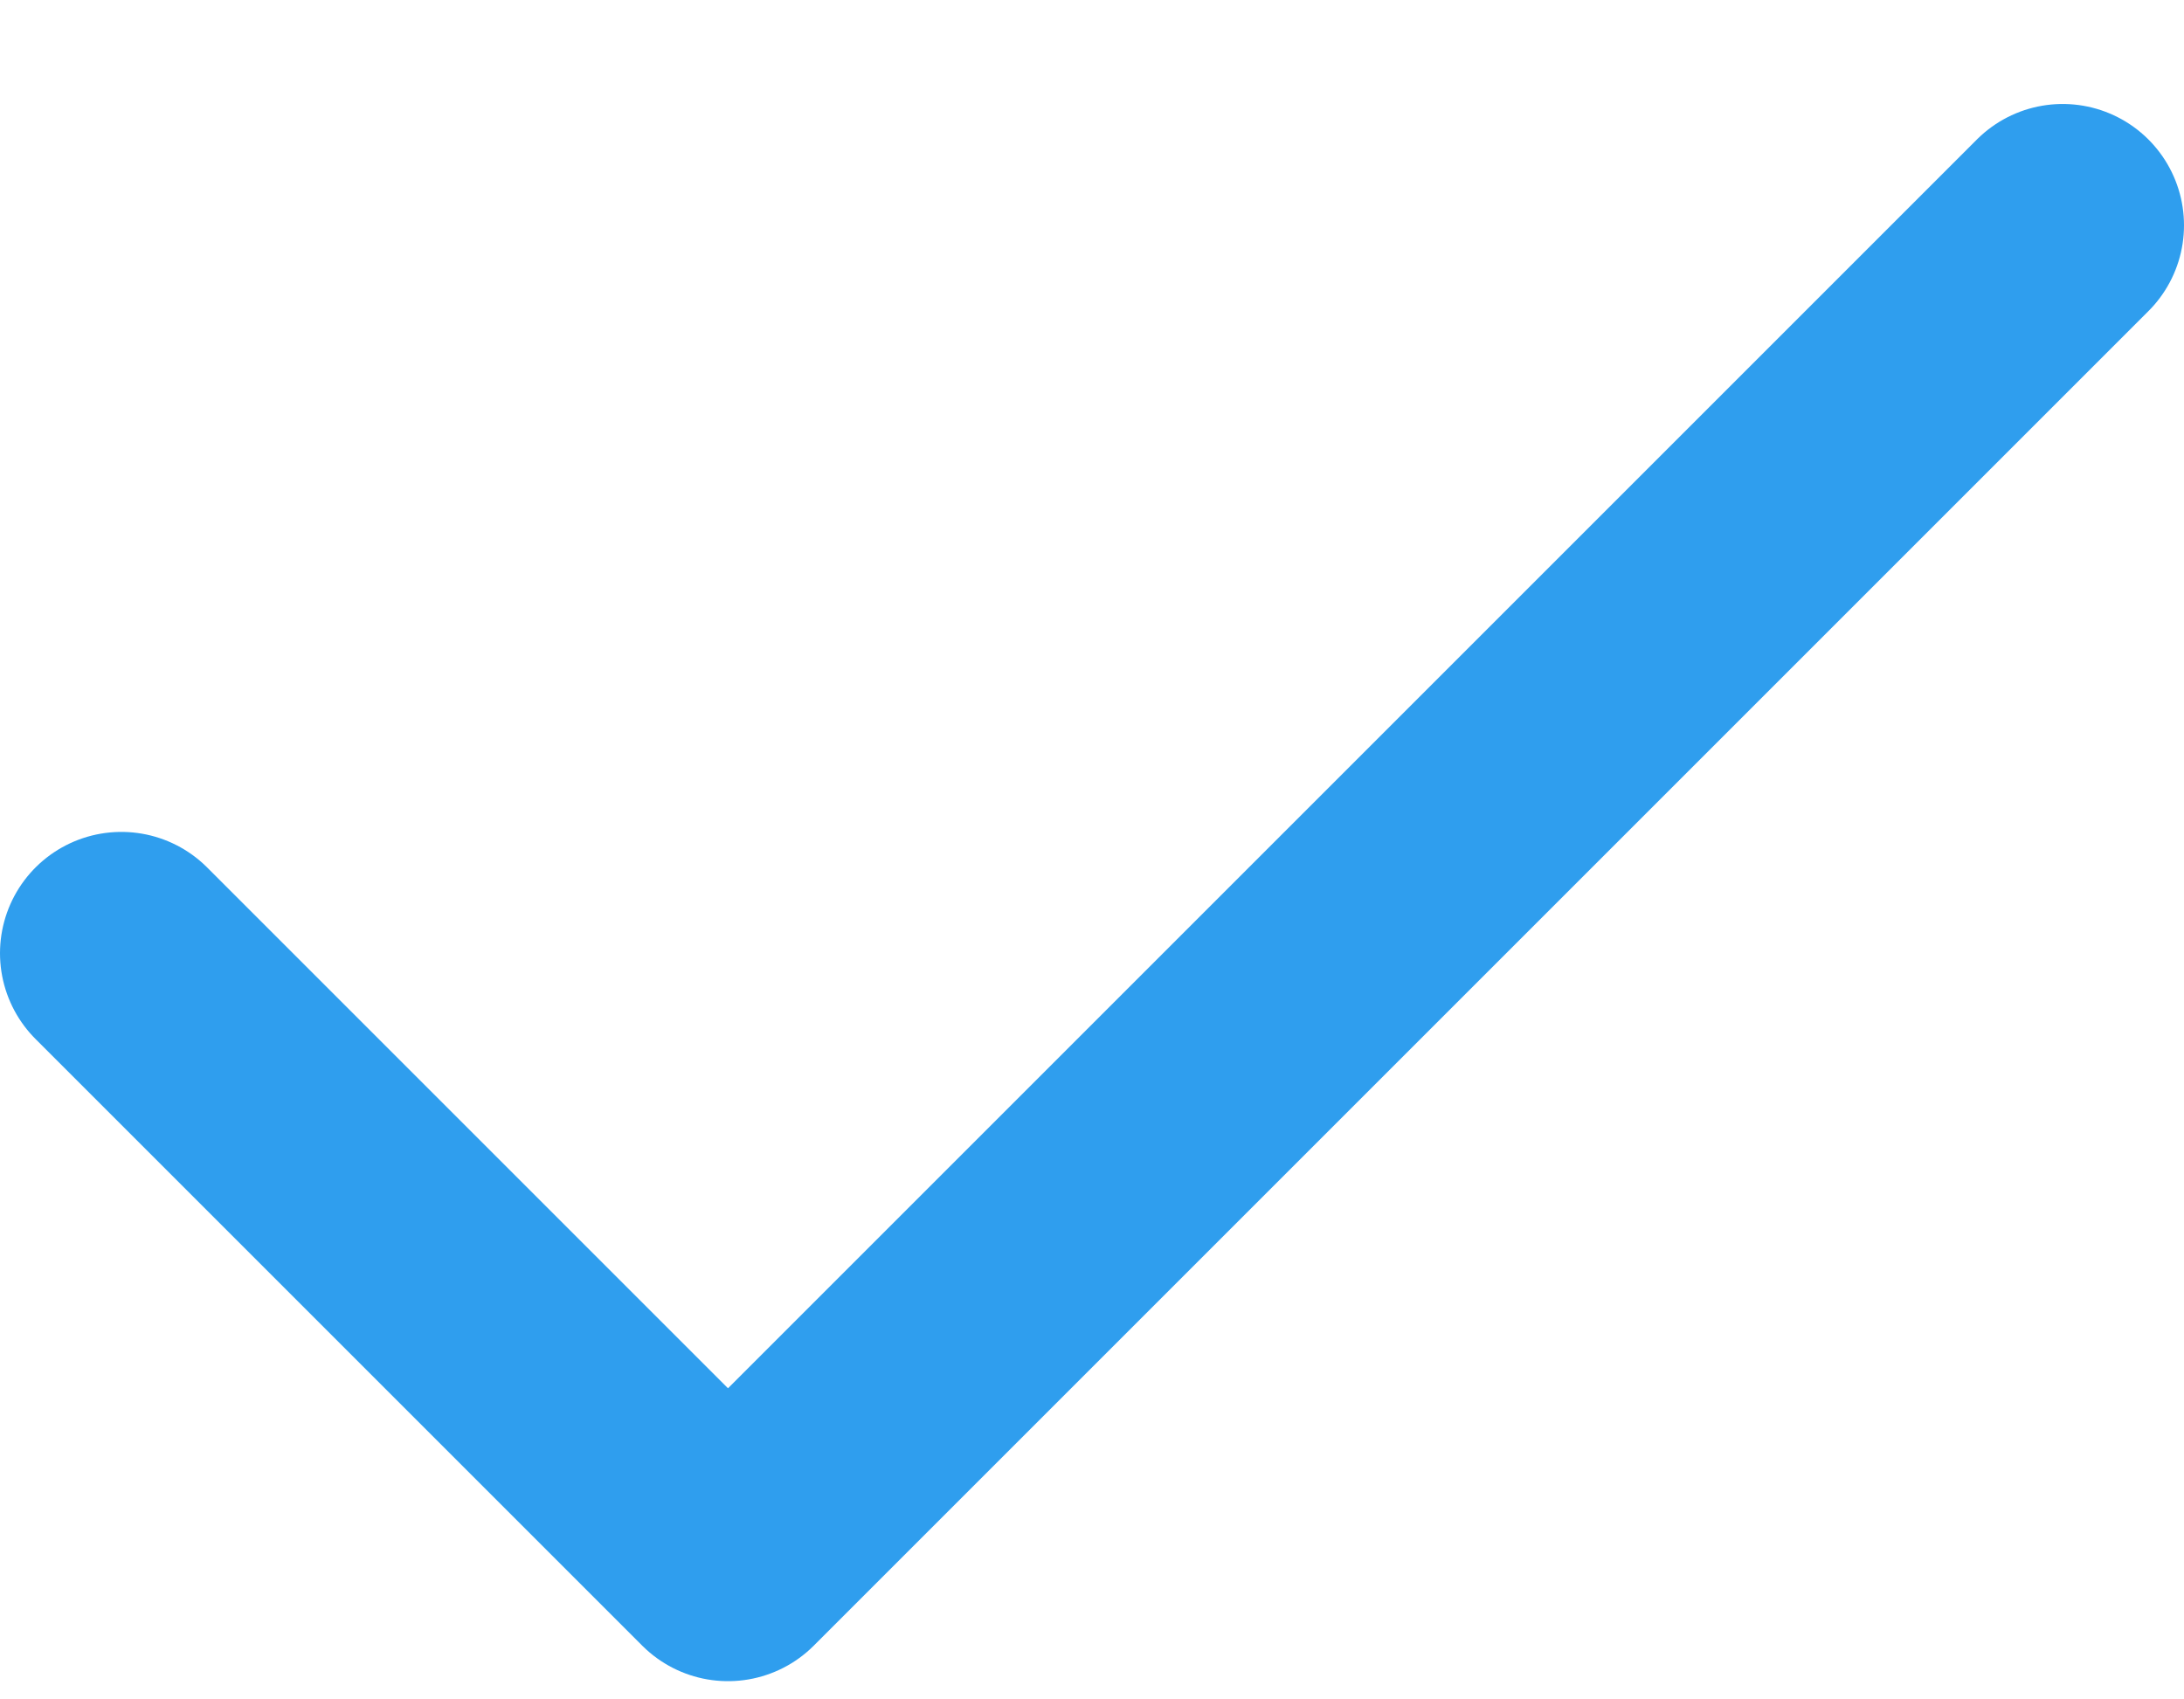
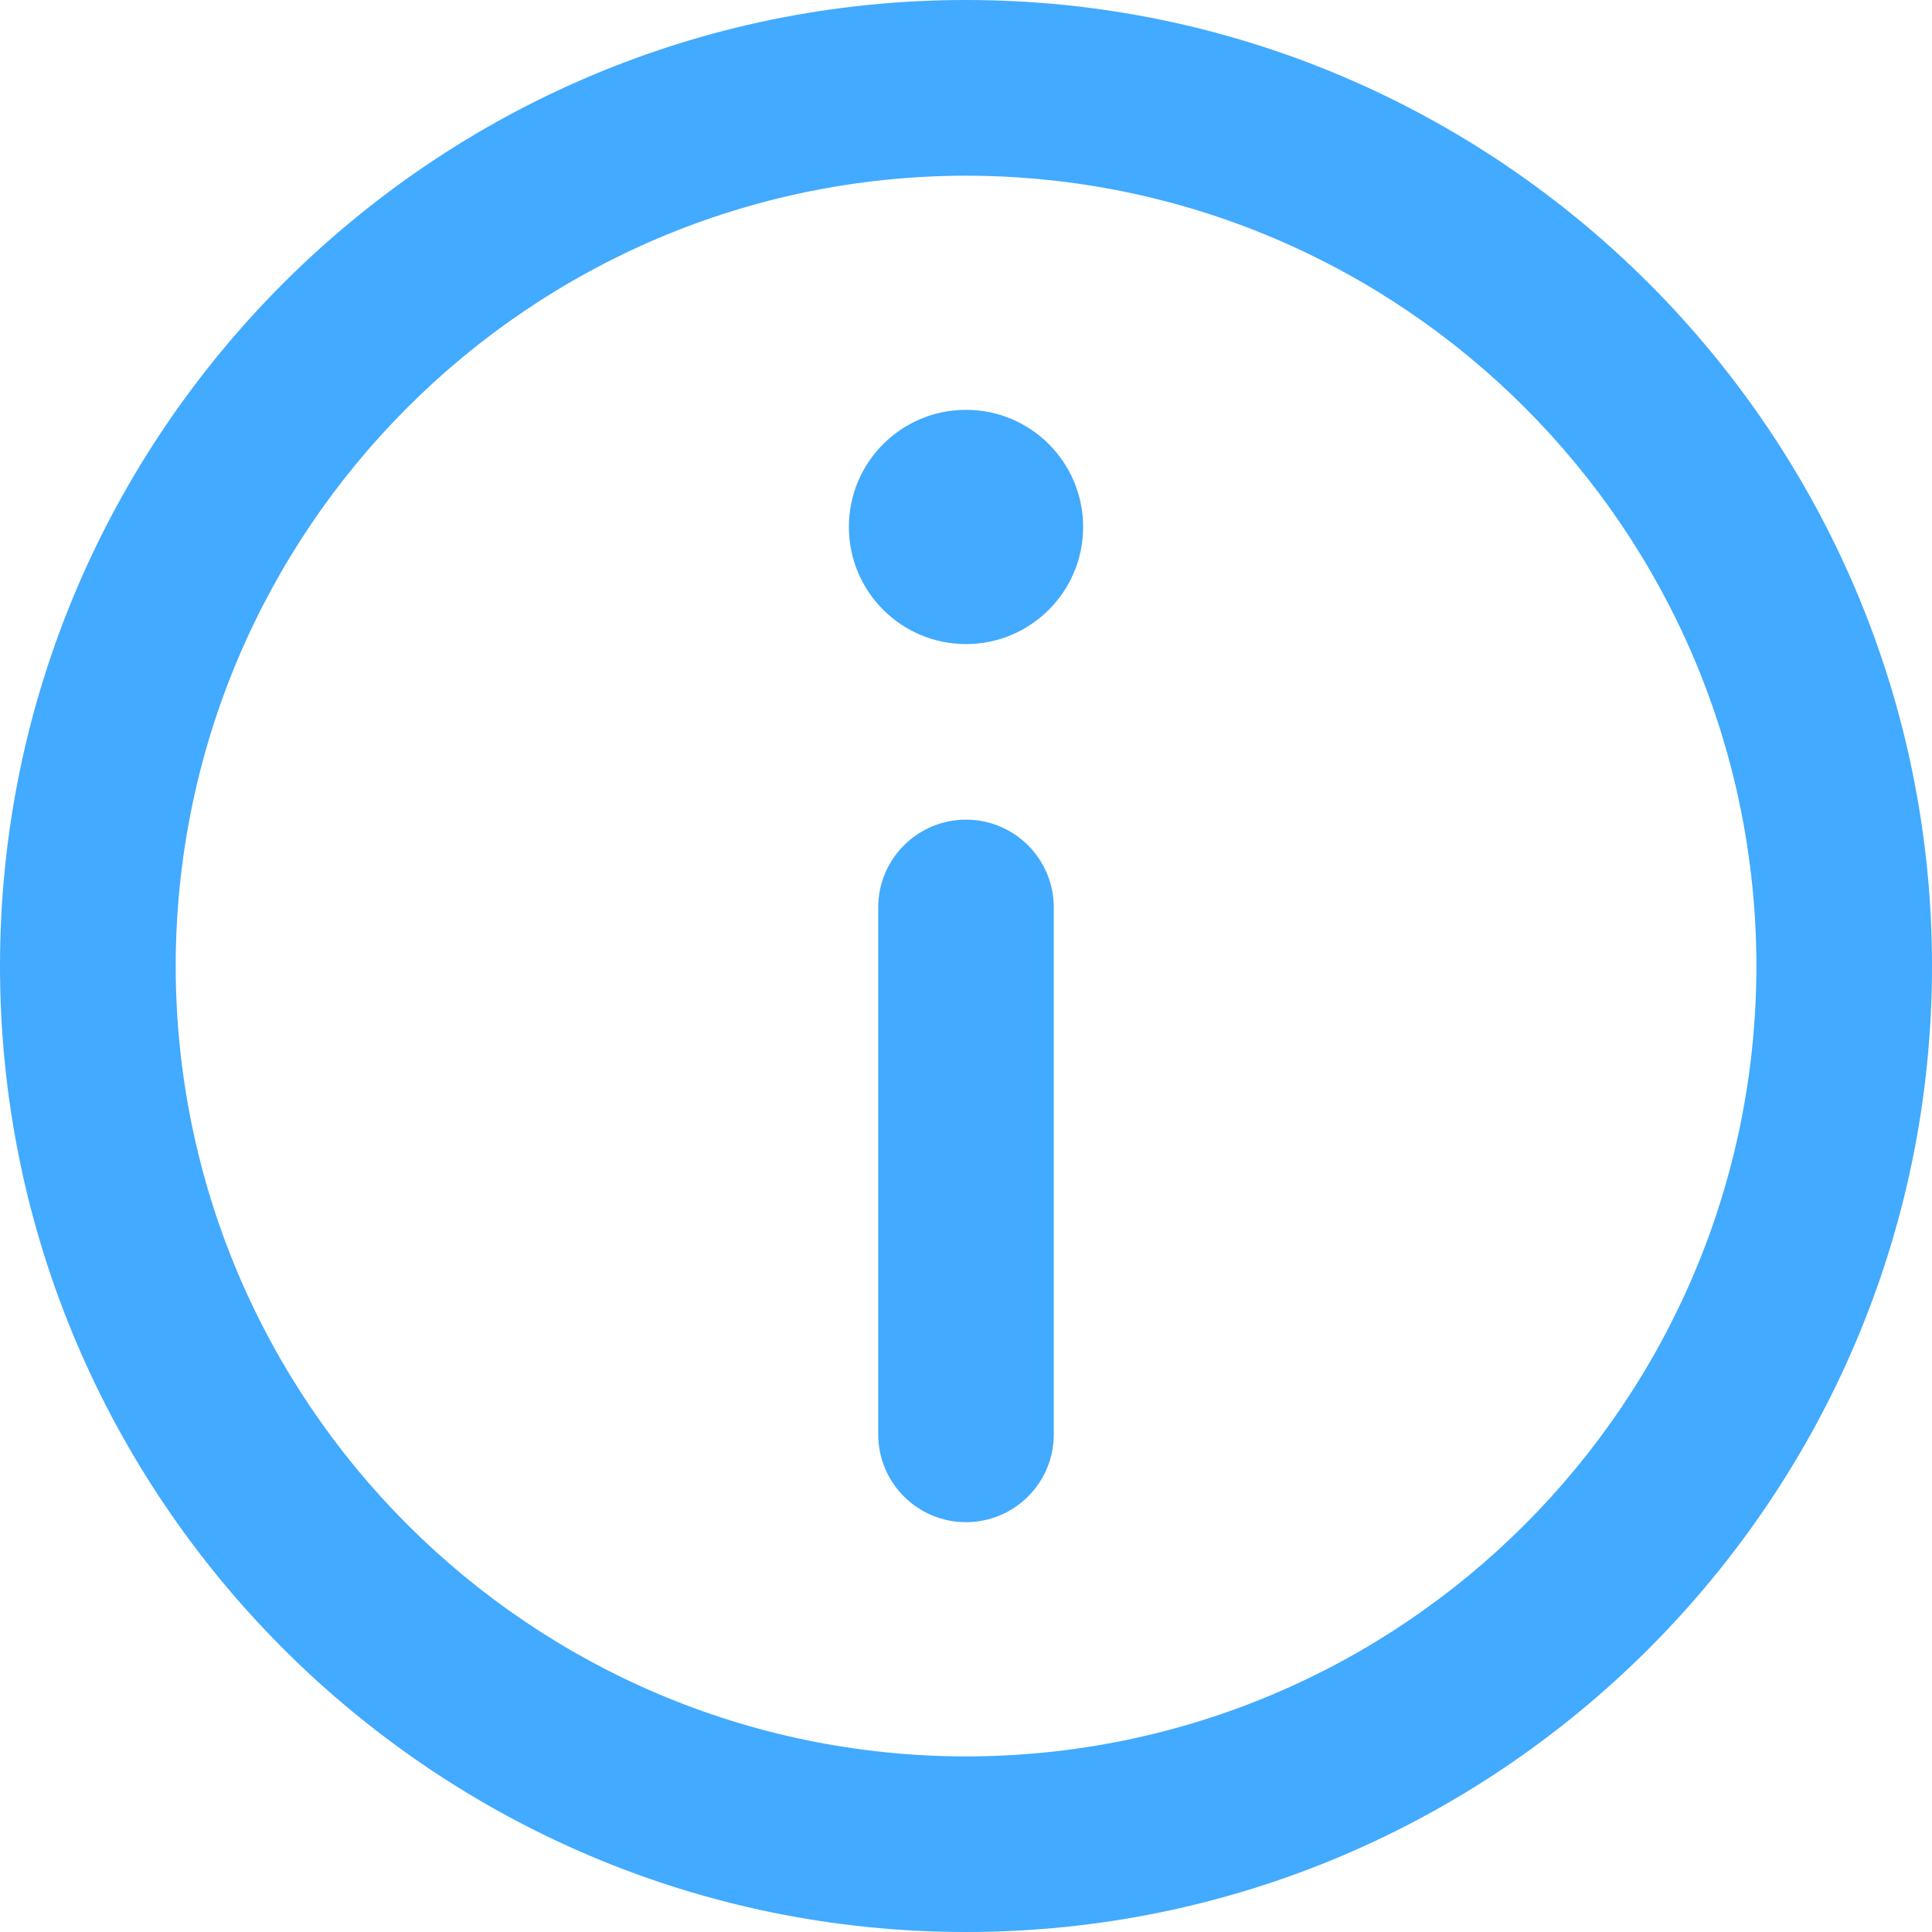
- <svg xmlns="http://www.w3.org/2000/svg" width="18" height="14" fill="none">
-   <path d="M17 1.857l-11 11-5-5" stroke="#2F9EEE" stroke-width="2" stroke-linecap="round" stroke-linejoin="round" />
+ <svg xmlns="http://www.w3.org/2000/svg" width="16" height="16" fill="none">
+   <path d="M8 0C3.589 0 0 3.589 0 8s3.589 8 8 8 8-3.589 8-8-3.589-8-8-8zm0 14.546A6.553 6.553 0 0 1 1.455 8 6.553 6.553 0 0 1 8 1.455 6.553 6.553 0 0 1 14.546 8 6.553 6.553 0 0 1 8 14.546z" fill="#42AAFF" />
+   <path d="M8 3.394a.97.97 0 0 0 0 1.94.97.97 0 0 0 0-1.94zm0 3.394a.727.727 0 0 0-.727.727v4.364a.727.727 0 0 0 1.454 0V7.515A.727.727 0 0 0 8 6.788z" fill="#42AAFF" />
</svg>
